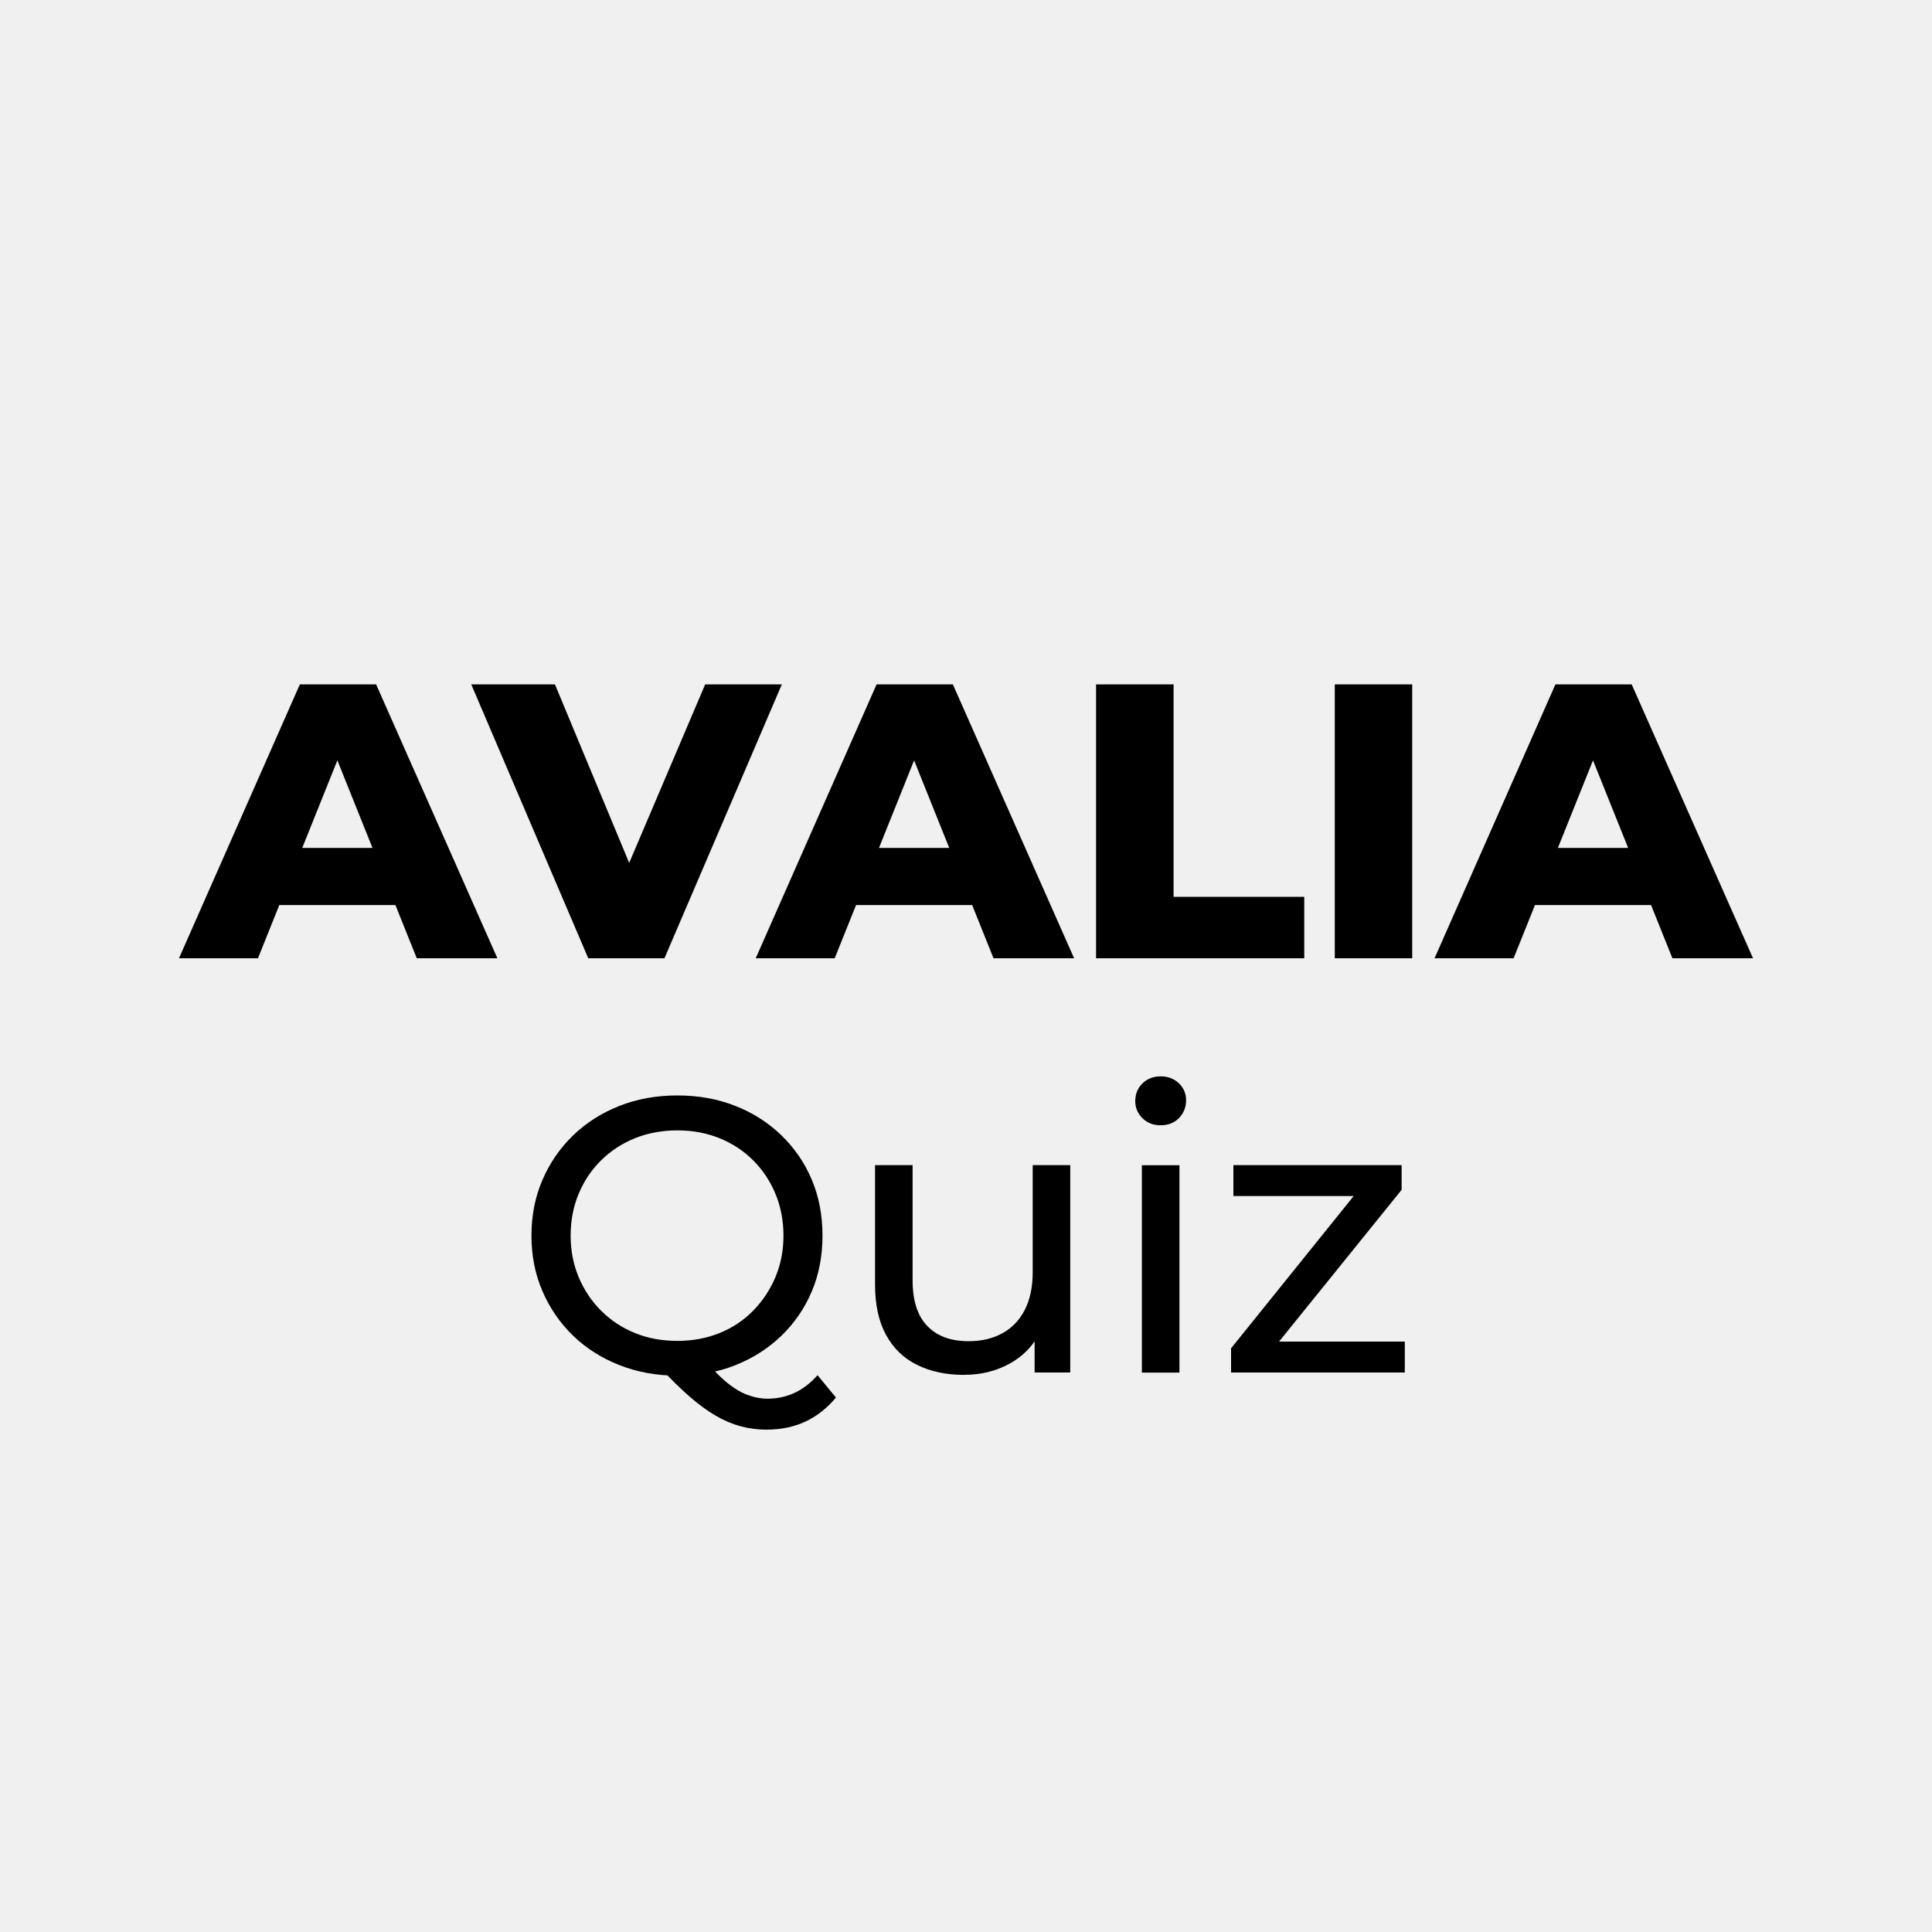
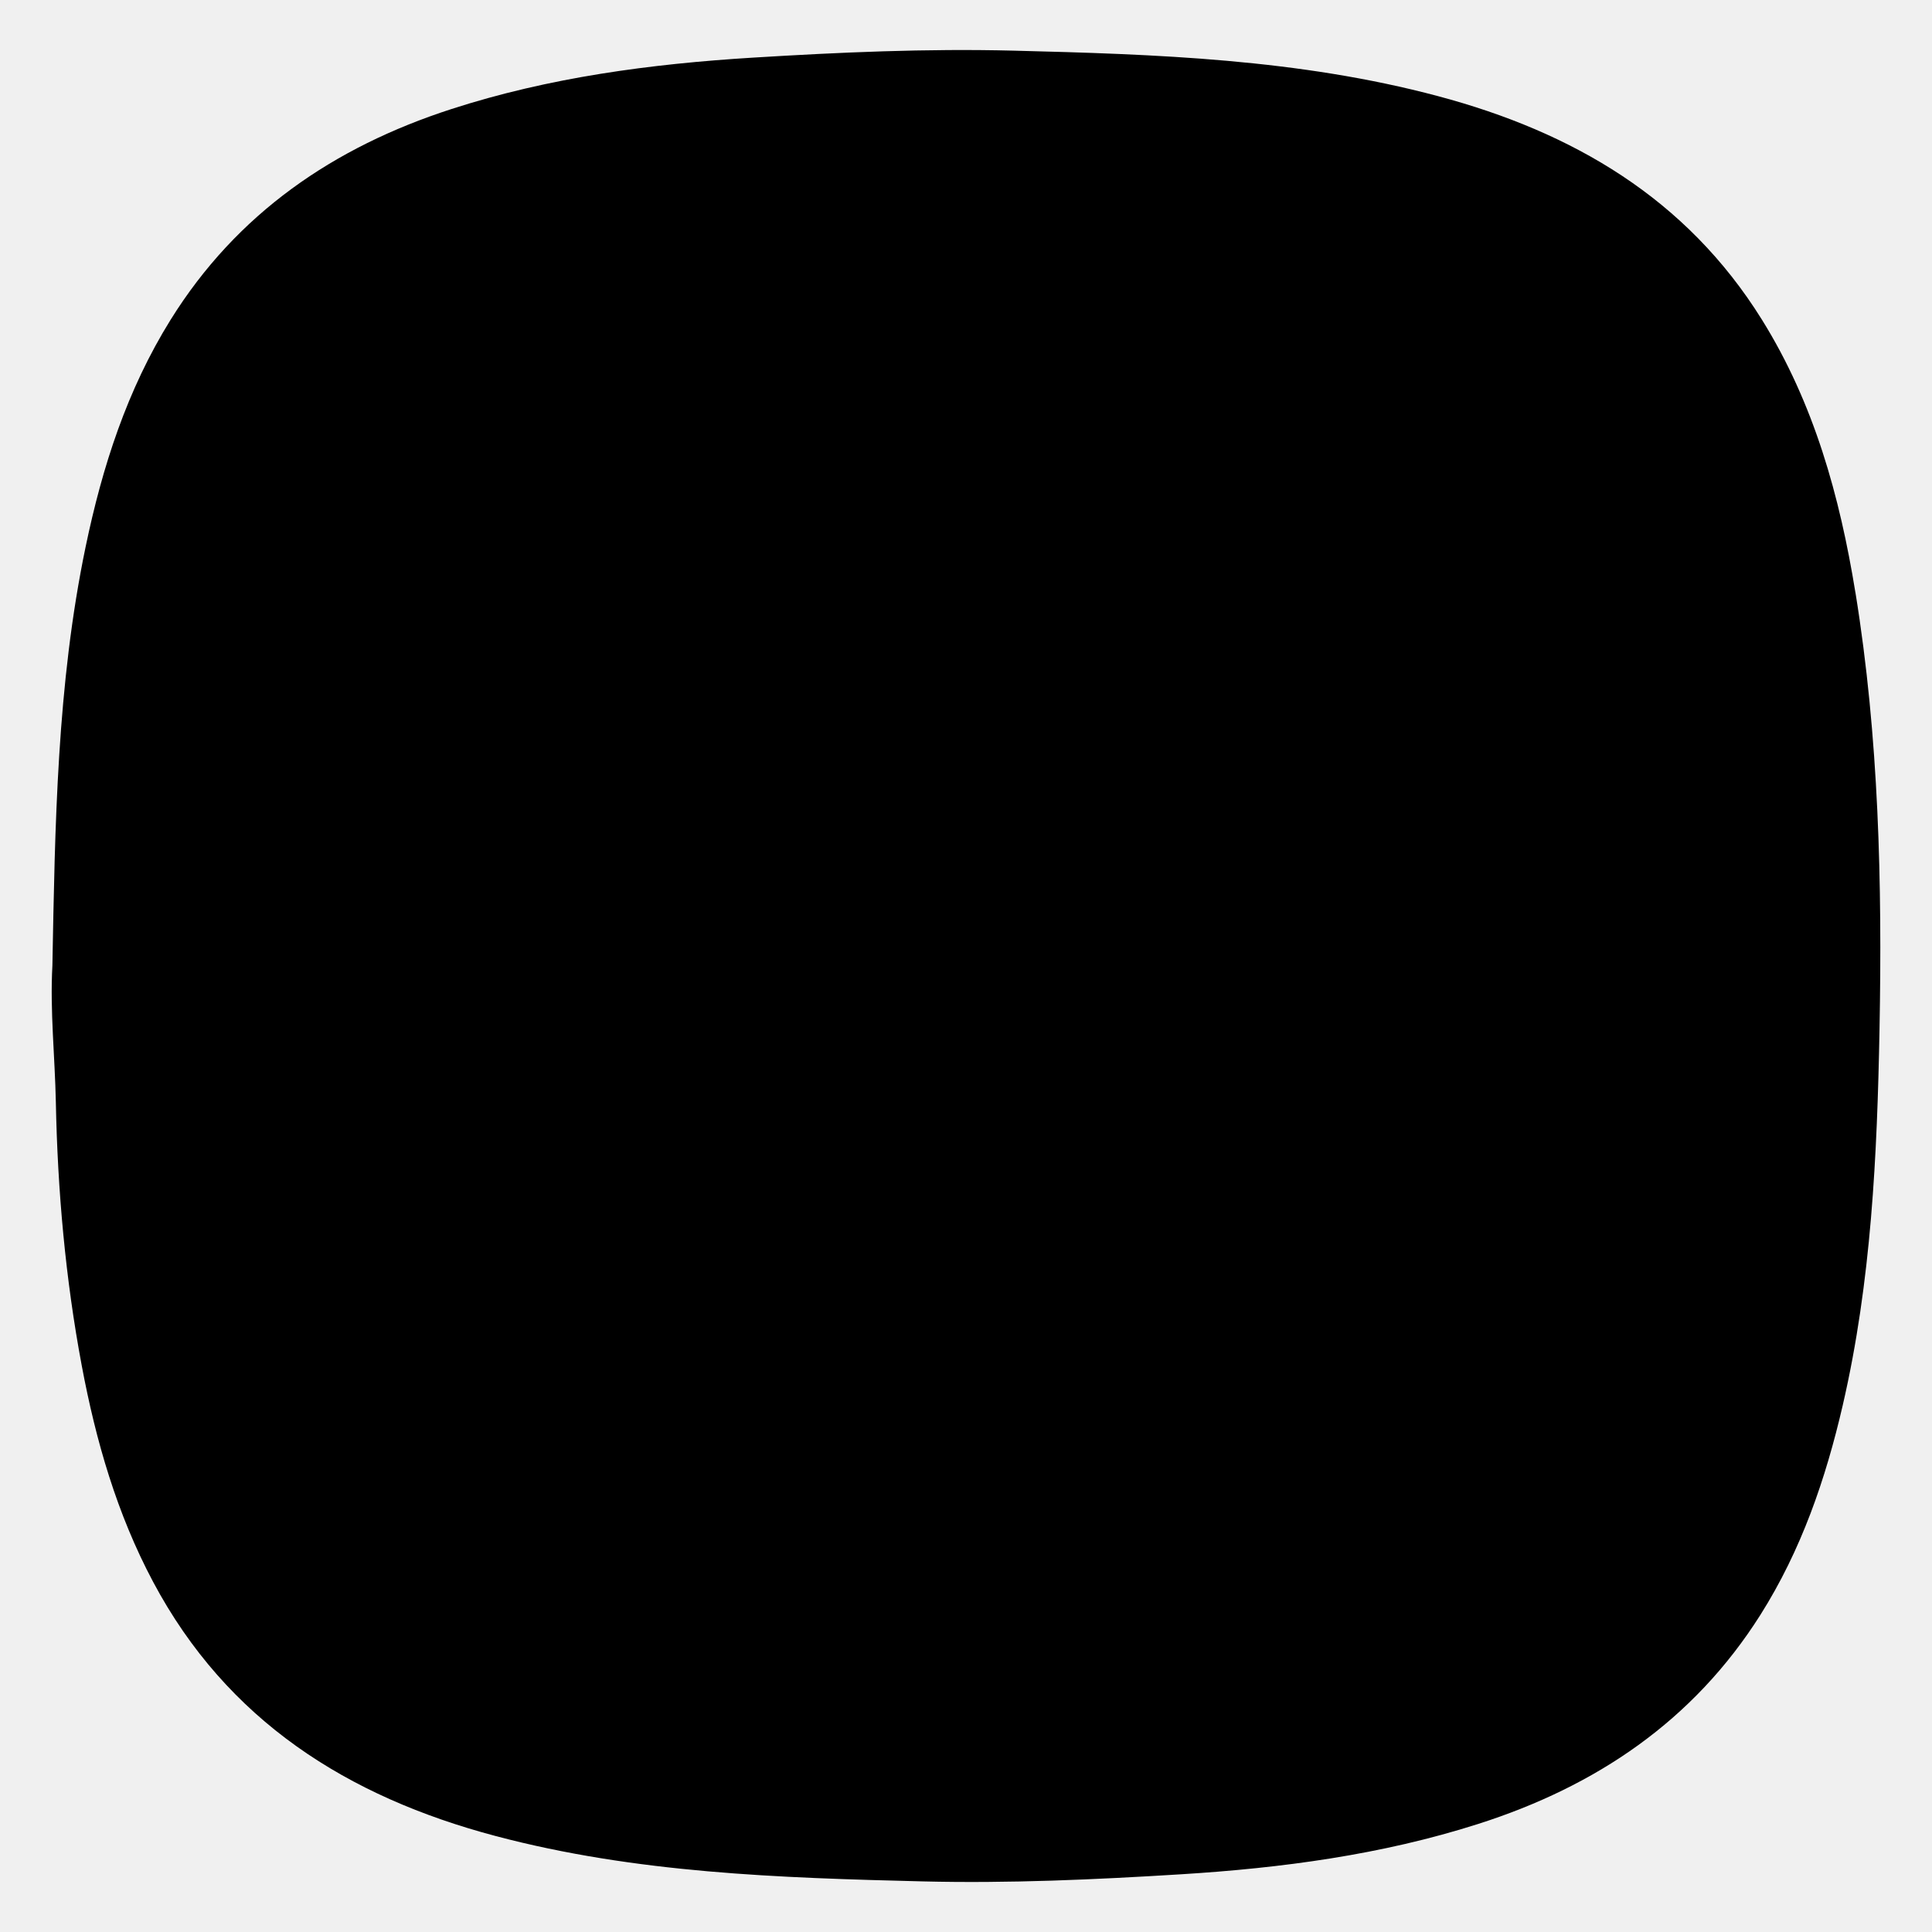
- <svg xmlns="http://www.w3.org/2000/svg" id="Camada_1" version="1.1" viewBox="0 0 250 250">
-   <defs>
-     <style>
-       .st0 {
-         fill: #fff;
-       }
- 
-       .st1 {
-         display: none;
-       }
-     </style>
-   </defs>
-   <g class="st1">
-     <g>
-       <path class="st0" d="M101.62,49.07v35.56c0,6.04-1.64,10.66-4.91,13.86-3.27,3.2-7.78,4.8-13.52,4.8-6.09,0-10.95-1.7-14.58-5.1-3.63-3.4-5.44-8.3-5.44-14.69h14.77c.05,4.21,1.6,6.32,4.64,6.32,2.74,0,4.11-1.73,4.11-5.18v-35.56h14.92Z" />
-       <path class="st0" d="M186.14,49.07l-13.17,53.68h-18.35l-7.39-32.89-7.54,32.89h-18.35l-13.02-53.68h16.14l6.24,36.7,8.45-36.7h16.37l8.22,36.39,6.24-36.39h16.14Z" />
-       <path class="st0" d="M78.9,203.1l-5.94-8.91c-1.67.3-3.38.46-5.1.46-5.03,0-9.65-1.18-13.86-3.54-4.21-2.36-7.55-5.63-10.01-9.82-2.46-4.19-3.69-8.92-3.69-14.2s1.23-10.01,3.69-14.2c2.46-4.19,5.8-7.45,10.01-9.78,4.21-2.33,8.83-3.5,13.86-3.5s9.71,1.17,13.9,3.5c4.19,2.34,7.5,5.6,9.94,9.78s3.65,8.92,3.65,14.2c0,4.42-.89,8.49-2.67,12.22-1.78,3.73-4.21,6.84-7.31,9.33l11.34,14.47h-17.82ZM58.8,177.1c2.18,2.46,5.2,3.69,9.06,3.69s6.81-1.24,9.02-3.73c2.21-2.49,3.31-5.81,3.31-9.97s-1.1-7.63-3.31-10.09c-2.21-2.46-5.22-3.69-9.02-3.69s-6.88,1.23-9.06,3.69c-2.18,2.46-3.27,5.83-3.27,10.09s1.09,7.55,3.27,10.01Z" />
-       <path class="st0" d="M145.82,151.4v42.71h-15v-6.09c-1.27,1.93-3.02,3.49-5.25,4.68-2.23,1.19-4.8,1.79-7.69,1.79-4.98,0-8.9-1.64-11.76-4.91-2.87-3.27-4.3-7.73-4.3-13.36v-24.82h14.85v22.92c0,2.44.65,4.35,1.94,5.75,1.29,1.4,3.01,2.09,5.14,2.09s3.91-.7,5.18-2.09c1.27-1.4,1.9-3.31,1.9-5.75v-22.92h15Z" />
-       <path class="st0" d="M155.53,145.27c-1.6-1.45-2.4-3.26-2.4-5.44s.8-4.09,2.4-5.56c1.6-1.47,3.72-2.21,6.36-2.21s4.68.74,6.28,2.21c1.6,1.47,2.4,3.33,2.4,5.56s-.8,4-2.4,5.44c-1.6,1.45-3.69,2.17-6.28,2.17s-4.76-.72-6.36-2.17ZM169.27,151.4v42.71h-14.92v-42.71h14.92Z" />
-       <path class="st0" d="M191.96,181.7h18.2v12.41h-34.64v-11.8l16.98-18.5h-16.83v-12.41h33.88v11.8l-17.59,18.5Z" />
-     </g>
-   </g>
-   <g>
-     <path d="M23.16,124l15.64-35.44h9.87l15.69,35.44h-10.43l-12.25-30.53h3.95l-12.25,30.53h-10.23ZM31.72,117.11l2.58-7.39h17.32l2.58,7.39h-22.48Z" />
-     <path d="M76.12,124l-15.14-35.44h10.83l12.76,30.68h-6.38l13.06-30.68h9.92l-15.19,35.44h-9.87Z" />
-     <path d="M97.79,124l15.64-35.44h9.87l15.69,35.44h-10.43l-12.25-30.53h3.95l-12.25,30.53h-10.23ZM106.34,117.11l2.58-7.39h17.32l2.58,7.39h-22.48Z" />
-     <path d="M141.83,124v-35.44h10.03v27.49h16.91v7.95h-26.94Z" />
-     <path d="M172.72,124v-35.44h10.02v35.44h-10.02Z" />
-     <path d="M185.63,124l15.64-35.44h9.87l15.7,35.44h-10.43l-12.25-30.53h3.95l-12.25,30.53h-10.23ZM194.19,117.11l2.58-7.39h17.31l2.58,7.39h-22.48Z" />
-   </g>
-   <g>
-     <path d="M87.66,178.01c-2.7,0-5.21-.46-7.52-1.37-2.31-.91-4.31-2.18-6-3.82-1.69-1.64-3-3.55-3.95-5.75-.95-2.19-1.42-4.59-1.42-7.19s.47-4.99,1.42-7.19c.94-2.19,2.26-4.11,3.95-5.75,1.69-1.64,3.68-2.91,5.97-3.82,2.29-.91,4.81-1.37,7.54-1.37s5.19.45,7.47,1.34,4.27,2.16,5.97,3.8c1.7,1.64,3.02,3.55,3.95,5.75.93,2.2,1.39,4.61,1.39,7.24s-.46,5.05-1.39,7.24c-.93,2.19-2.25,4.11-3.95,5.75-1.71,1.64-3.7,2.9-5.97,3.8s-4.77,1.34-7.47,1.34ZM87.66,173.51c1.96,0,3.77-.34,5.44-1.01,1.67-.67,3.12-1.64,4.35-2.89,1.23-1.25,2.19-2.7,2.89-4.35.69-1.65,1.04-3.44,1.04-5.37s-.35-3.76-1.04-5.42c-.69-1.65-1.65-3.1-2.89-4.33-1.23-1.23-2.68-2.18-4.35-2.86-1.67-.67-3.49-1.01-5.44-1.01s-3.82.34-5.49,1.01c-1.67.68-3.13,1.63-4.38,2.86-1.25,1.23-2.22,2.68-2.91,4.33-.69,1.65-1.04,3.46-1.04,5.42s.35,3.71,1.04,5.37c.69,1.65,1.66,3.11,2.91,4.35,1.25,1.25,2.71,2.21,4.38,2.89,1.67.68,3.5,1.01,5.49,1.01ZM99.26,185c-1.18,0-2.31-.14-3.39-.43-1.08-.29-2.16-.74-3.24-1.37-1.08-.62-2.19-1.44-3.34-2.43-1.15-1-2.4-2.22-3.75-3.67l5.42-1.42c1.01,1.25,1.98,2.27,2.91,3.06.93.79,1.85,1.37,2.76,1.72s1.81.53,2.68.53c2.53,0,4.69-1.01,6.48-3.04l2.38,2.89c-2.3,2.77-5.27,4.15-8.91,4.15Z" />
-     <path d="M124.77,177.91c-2.3,0-4.31-.42-6.05-1.27-1.74-.84-3.09-2.13-4.05-3.87s-1.44-3.92-1.44-6.56v-15.44h4.86v14.89c0,2.63.63,4.61,1.9,5.92,1.27,1.32,3.05,1.97,5.34,1.97,1.69,0,3.16-.35,4.4-1.04,1.25-.69,2.21-1.7,2.89-3.04.67-1.33,1.01-2.94,1.01-4.83v-13.87h4.86v26.83h-4.61v-7.24l.76,1.92c-.88,1.79-2.19,3.17-3.95,4.15s-3.73,1.47-5.92,1.47Z" />
-     <path d="M150.19,145.61c-.95,0-1.73-.3-2.35-.91s-.94-1.35-.94-2.23.31-1.67.94-2.28c.62-.61,1.41-.91,2.35-.91s1.73.3,2.35.89c.62.59.94,1.33.94,2.2s-.3,1.68-.91,2.3c-.61.62-1.4.94-2.38.94ZM147.76,177.61v-26.83h4.86v26.83h-4.86Z" />
-     <path d="M159.3,177.61v-3.14l17.21-21.37.96,1.67h-17.87v-4h21.77v3.19l-17.21,21.31-1.11-1.67h18.73v4h-22.48Z" />
-   </g>
+ <svg xmlns="http://www.w3.org/2000/svg" id="Camada_1" version="1.1" viewBox="0 0 1080 1080">
+   <path d="M1037.2,331.33c-8.73-53.82-23.13-105.82-52.29-152.65-42.26-67.87-105.75-104.85-180.97-124.92-77.9-20.79-157.74-23.44-237.59-25.45-48.48-1.22-96.94.93-145.36,3.9-57.3,3.52-113.91,11.04-168.7,28.77-65.66,21.25-119.86,58.2-156.95,117.82-24.32,39.09-38.16,82.13-47.47,126.85-16.08,77.25-17.1,155.7-18.58,234.1-1.38,25.54,1.43,50.96,1.93,76.44.97,49.41,5.36,98.55,14.47,147.16,7.88,42.04,19.65,82.87,39.88,120.88,41.38,77.75,108.75,120.18,191.45,142.11,78.32,20.77,158.55,23.4,238.8,25.37,48.09,1.18,96.15-.99,144.17-3.96,56.48-3.49,112.28-10.89,166.4-28.18,65.77-21.01,120.18-57.52,157.69-116.86,22.84-36.14,36.49-75.9,46.05-117.28,15.96-69.09,19.21-139.53,20.53-209.96,1.52-81.64-.33-163.27-13.44-244.15Z" />
</svg>
